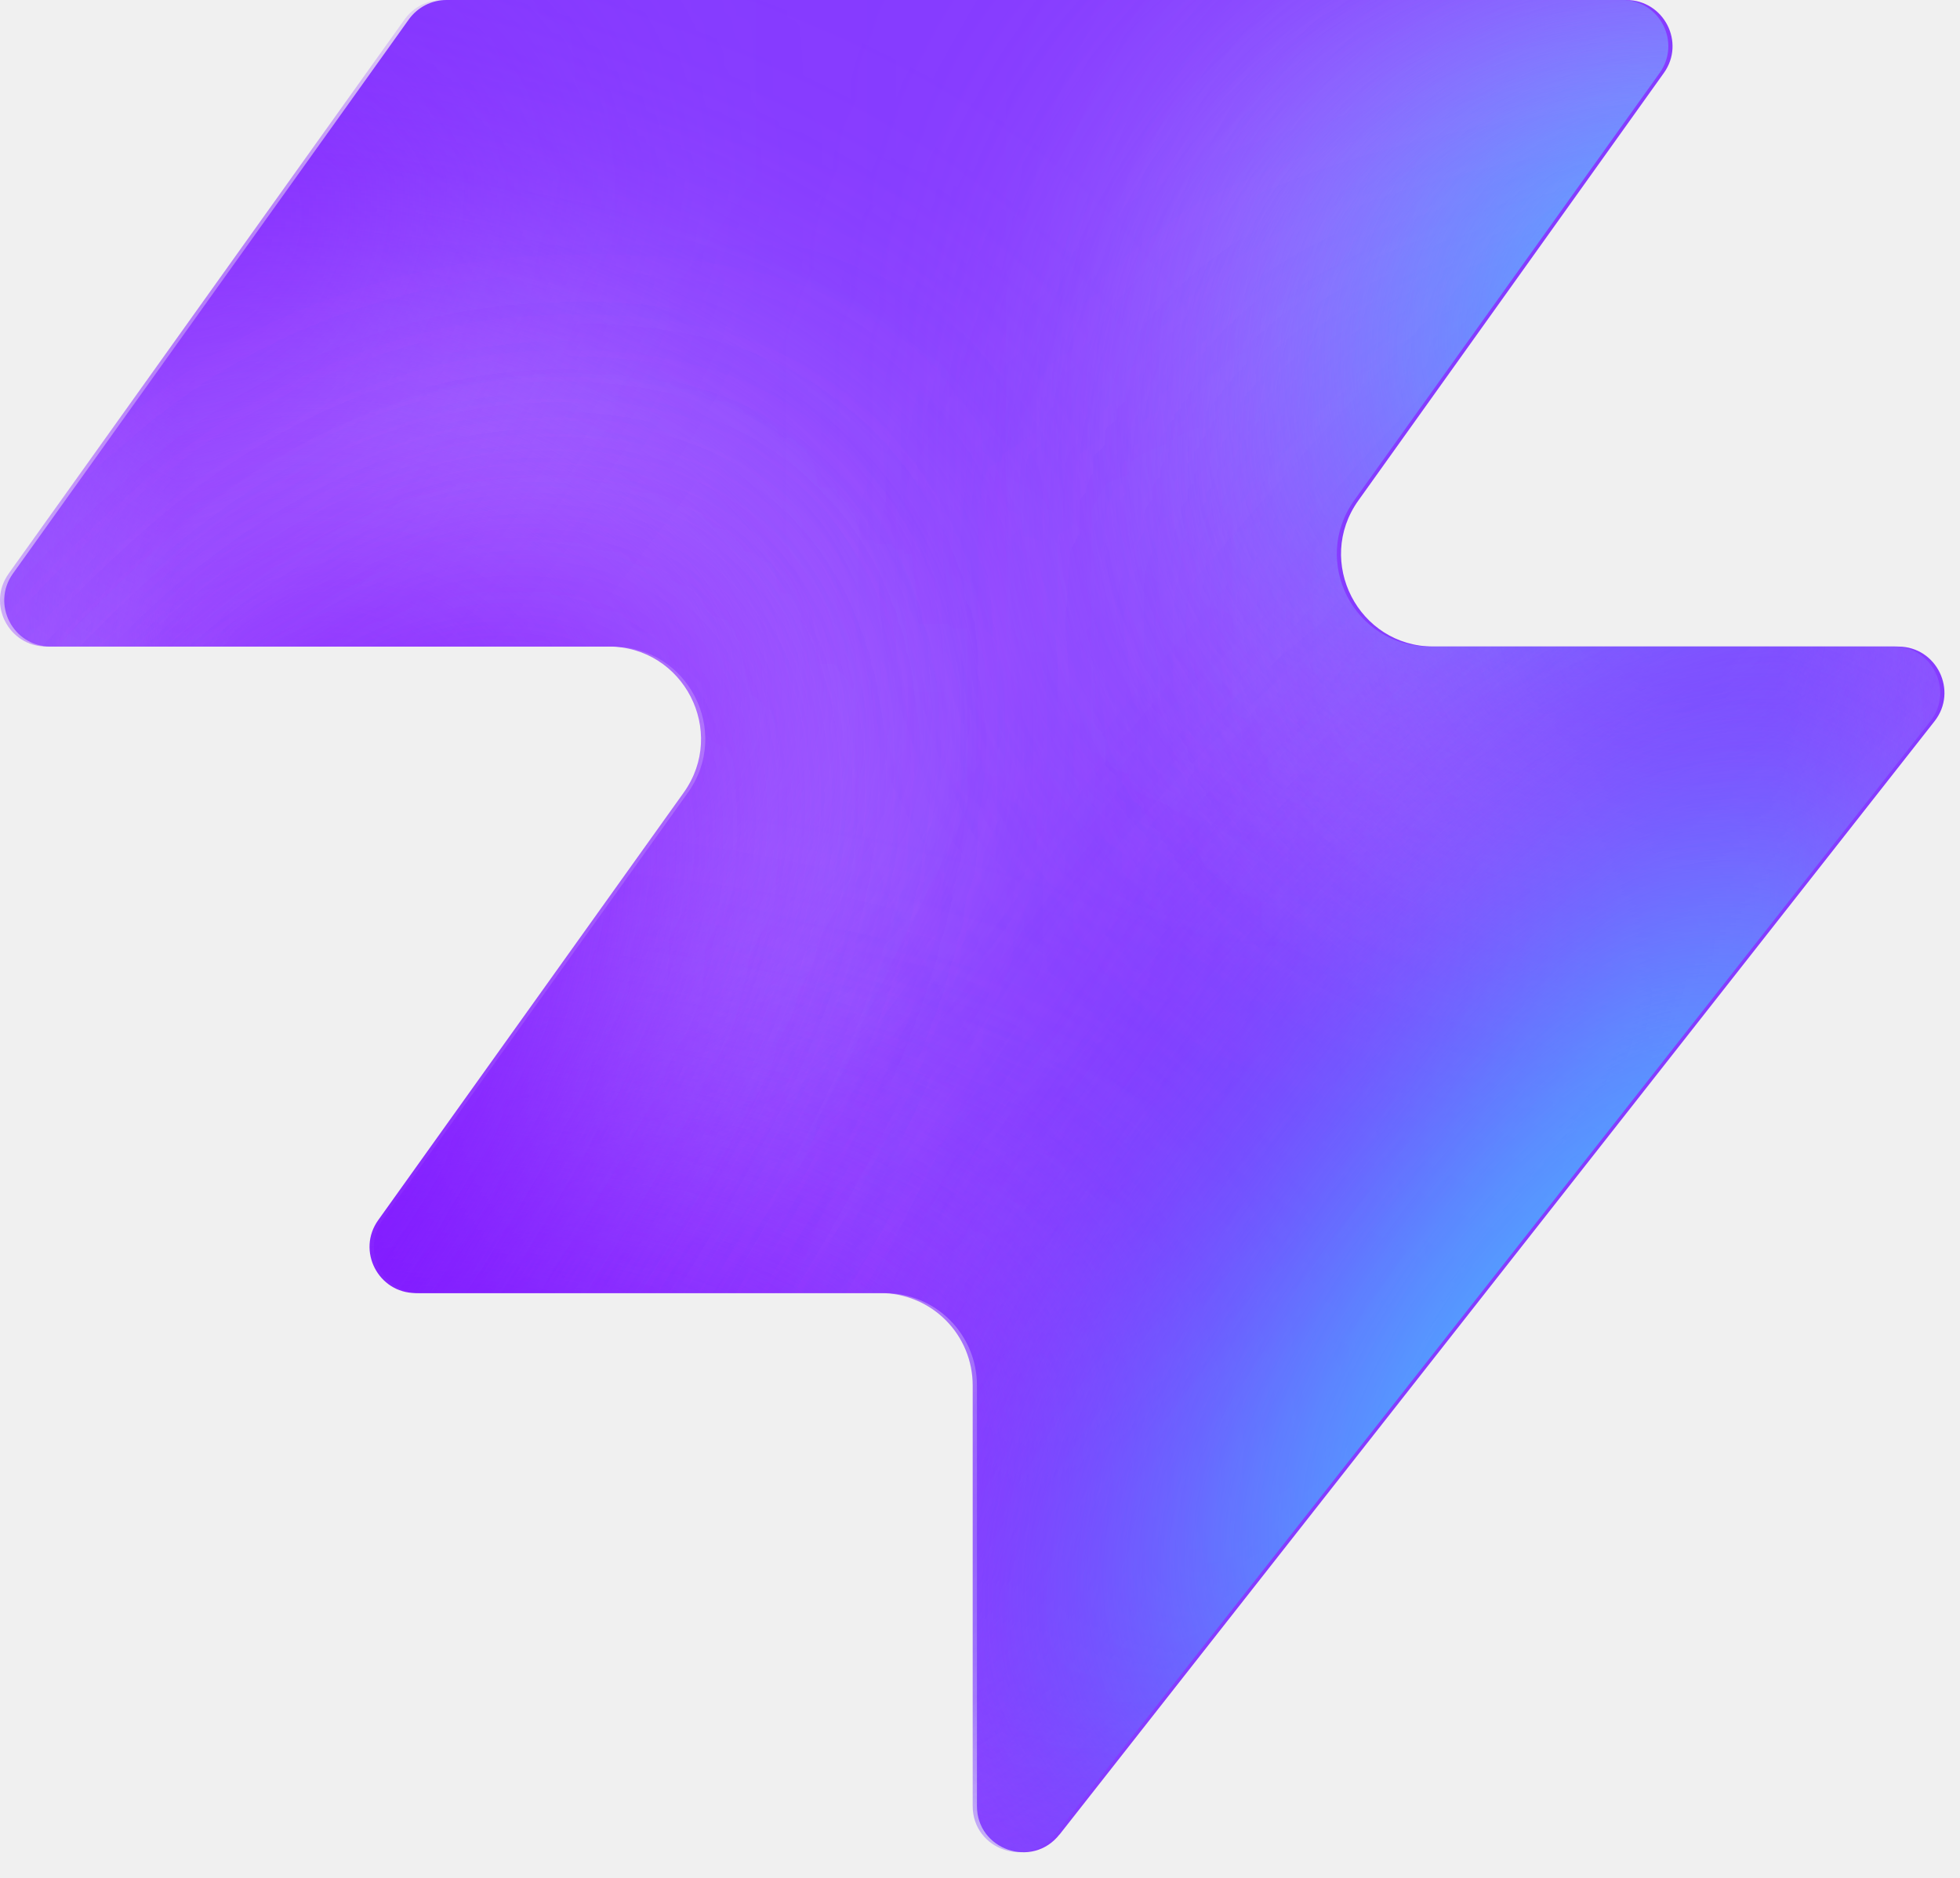
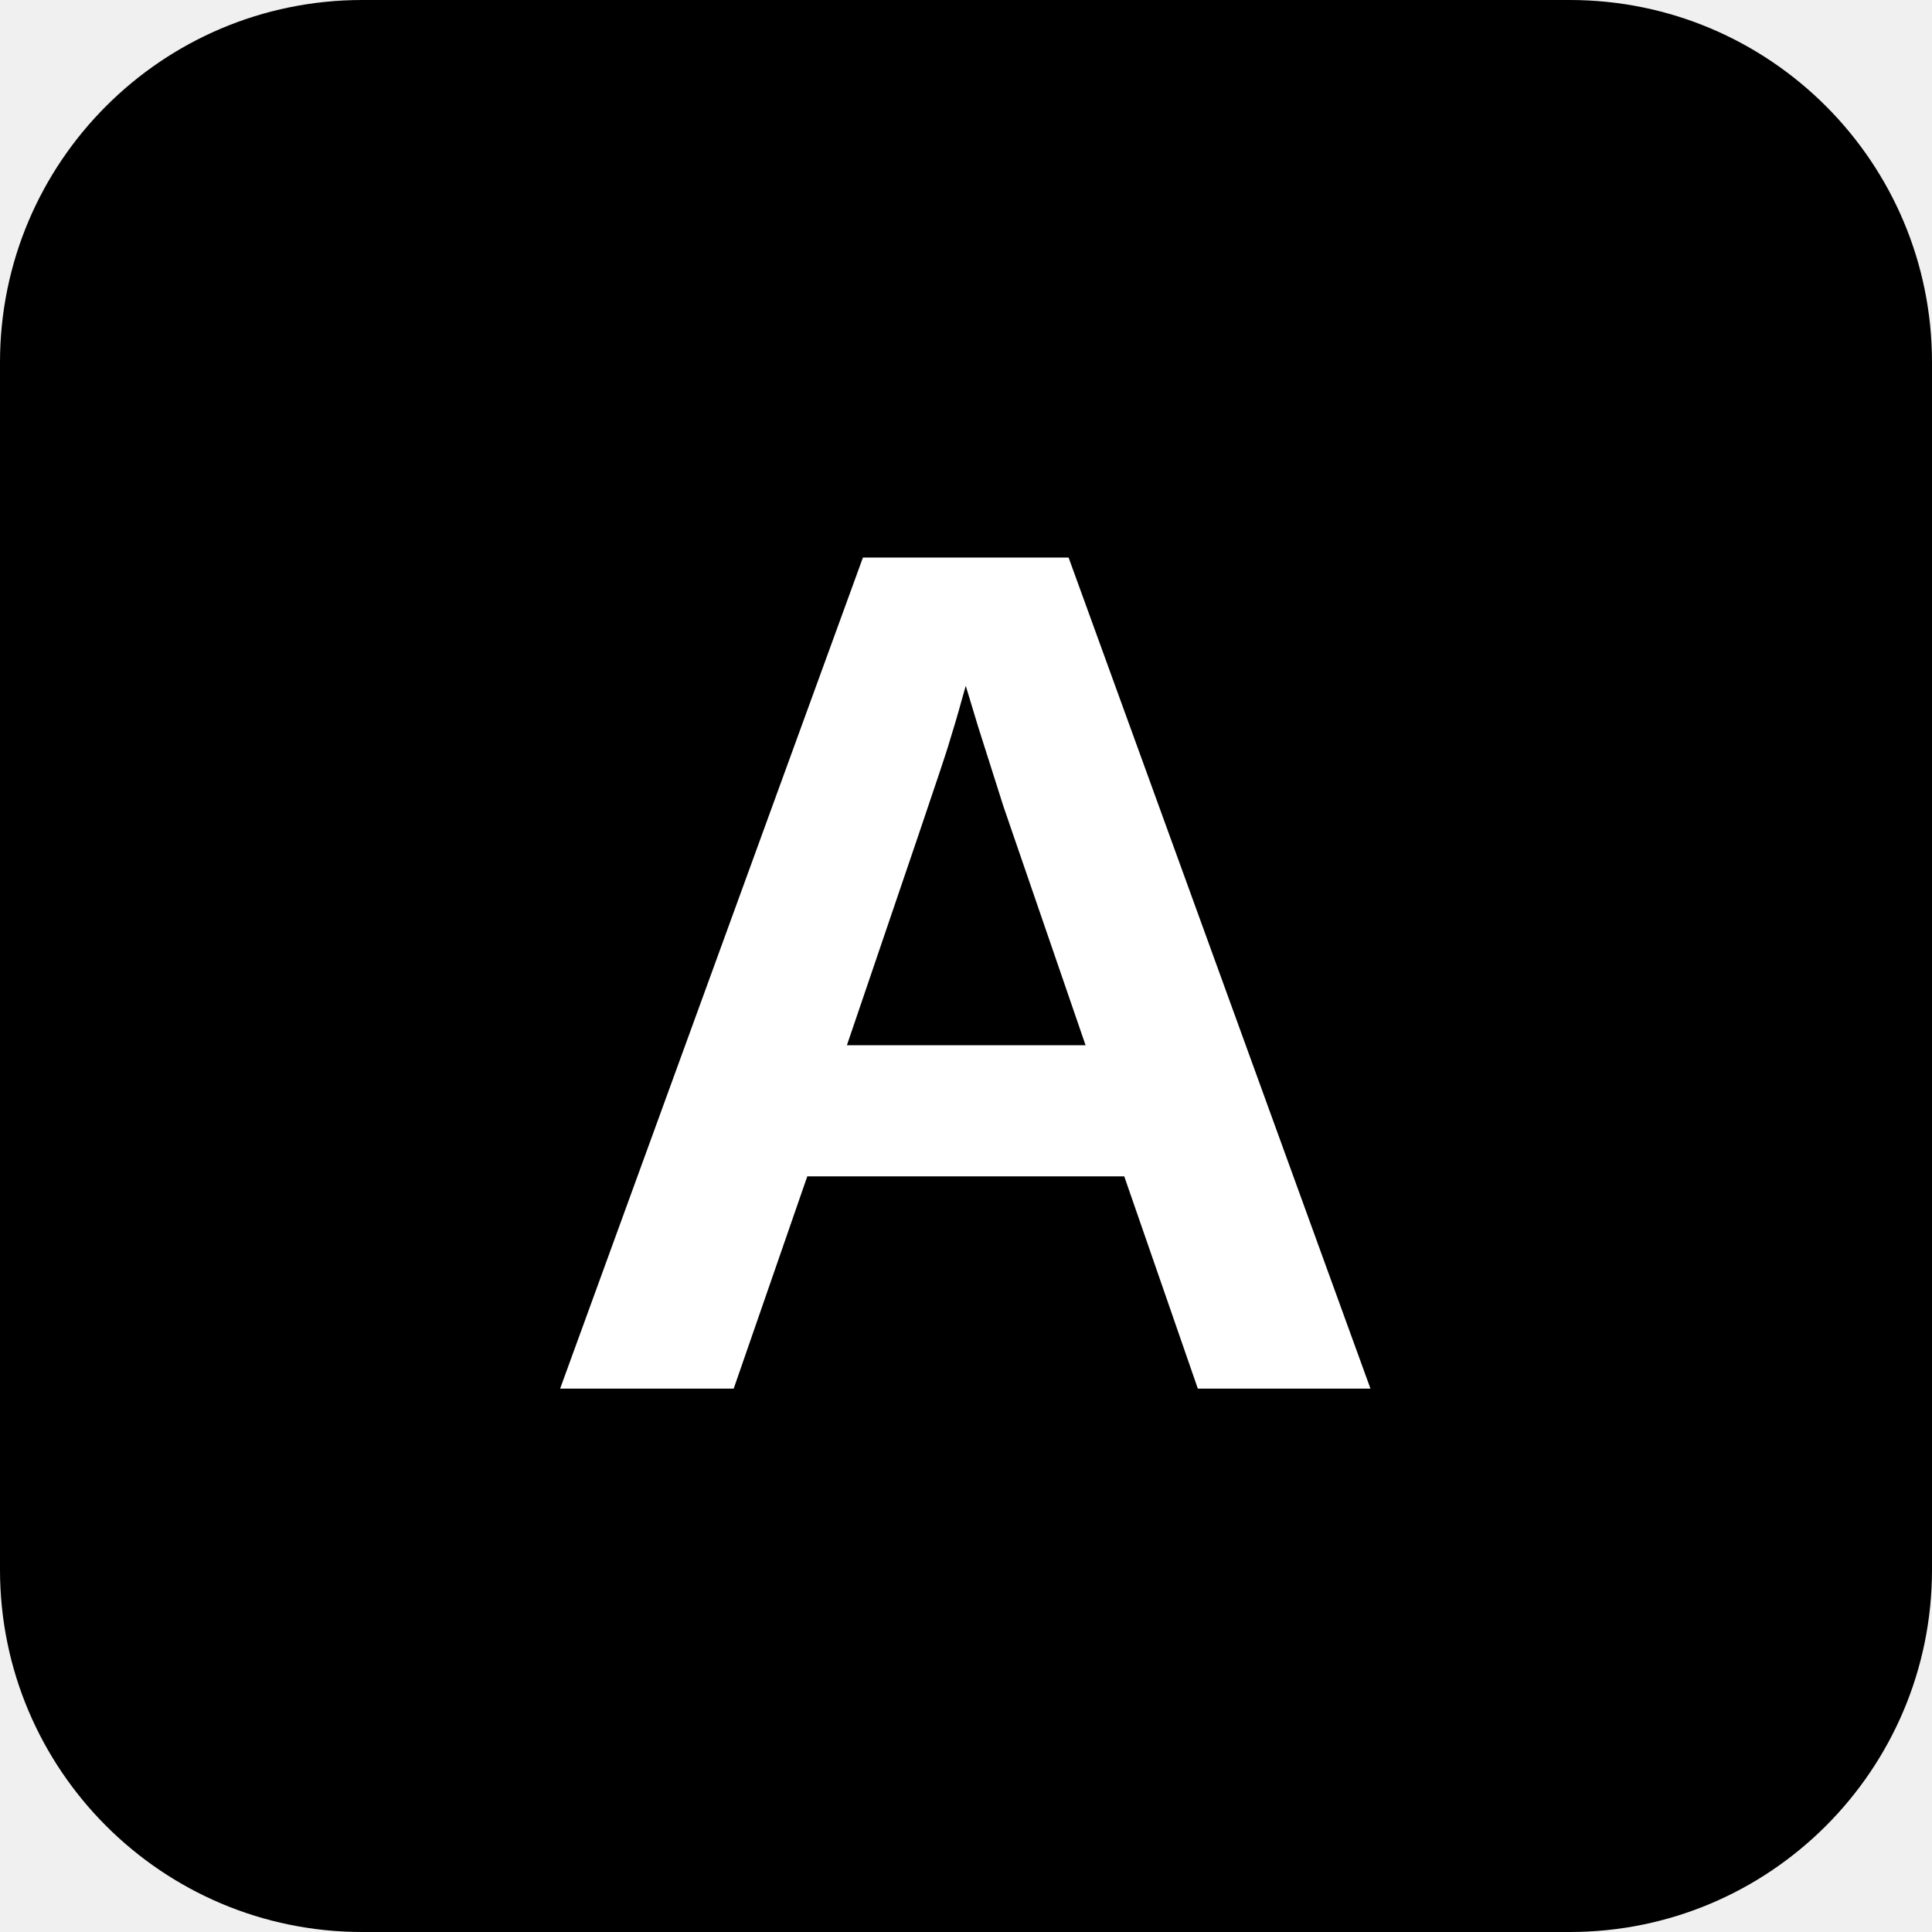
- <svg xmlns="http://www.w3.org/2000/svg" width="48" height="46" fill="none" viewBox="0 0 48 46">
-   <path fill="#863bff" d="M25.946 44.938c-.664.845-2.021.375-2.021-.698V33.937a2.26 2.26 0 0 0-2.262-2.262H10.287c-.92 0-1.456-1.04-.92-1.788l7.48-10.471c1.07-1.497 0-3.578-1.842-3.578H1.237c-.92 0-1.456-1.04-.92-1.788L10.013.474c.214-.297.556-.474.92-.474h28.894c.92 0 1.456 1.04.92 1.788l-7.48 10.471c-1.07 1.498 0 3.579 1.842 3.579h11.377c.943 0 1.473 1.088.89 1.83L25.947 44.94z" style="fill:#863bff;fill:color(display-p3 .525 .23 1);fill-opacity:1" />
-   <mask id="a" width="48" height="46" x="0" y="0" maskUnits="userSpaceOnUse" style="mask-type:alpha">
-     <path fill="#000" d="M25.842 44.938c-.664.844-2.021.375-2.021-.698V33.937a2.26 2.26 0 0 0-2.262-2.262H10.183c-.92 0-1.456-1.04-.92-1.788l7.48-10.471c1.07-1.498 0-3.579-1.842-3.579H1.133c-.92 0-1.456-1.04-.92-1.787L9.91.473c.214-.297.556-.474.92-.474h28.894c.92 0 1.456 1.04.92 1.788l-7.48 10.471c-1.07 1.498 0 3.578 1.842 3.578h11.377c.943 0 1.473 1.088.89 1.832L25.843 44.94z" style="fill:#000;fill-opacity:1" />
-   </mask>
-   <g mask="url(#a)">
-     <g filter="url(#b)">
-       <ellipse cx="5.508" cy="14.704" fill="#ede6ff" rx="5.508" ry="14.704" style="fill:#ede6ff;fill:color(display-p3 .927 .903 1);fill-opacity:1" transform="matrix(.00324 1 1 -.00324 -4.47 31.516)" />
-     </g>
-     <g filter="url(#c)">
-       <ellipse cx="10.399" cy="29.851" fill="#ede6ff" rx="10.399" ry="29.851" style="fill:#ede6ff;fill:color(display-p3 .927 .903 1);fill-opacity:1" transform="matrix(.00324 1 1 -.00324 -39.328 7.883)" />
-     </g>
-     <g filter="url(#d)">
-       <ellipse cx="5.508" cy="30.487" fill="#7e14ff" rx="5.508" ry="30.487" style="fill:#7e14ff;fill:color(display-p3 .492 .077 1);fill-opacity:1" transform="rotate(89.814 -25.913 -14.639)scale(1 -1)" />
-     </g>
-     <g filter="url(#e)">
-       <ellipse cx="5.508" cy="30.599" fill="#7e14ff" rx="5.508" ry="30.599" style="fill:#7e14ff;fill:color(display-p3 .492 .077 1);fill-opacity:1" transform="rotate(89.814 -32.644 -3.334)scale(1 -1)" />
-     </g>
-     <g filter="url(#f)">
-       <ellipse cx="5.508" cy="30.599" fill="#7e14ff" rx="5.508" ry="30.599" style="fill:#7e14ff;fill:color(display-p3 .492 .077 1);fill-opacity:1" transform="matrix(.00324 1 1 -.00324 -34.34 30.47)" />
-     </g>
-     <g filter="url(#g)">
-       <ellipse cx="14.072" cy="22.078" fill="#ede6ff" rx="14.072" ry="22.078" style="fill:#ede6ff;fill:color(display-p3 .927 .903 1);fill-opacity:1" transform="rotate(93.35 24.506 48.493)scale(-1 1)" />
-     </g>
-     <g filter="url(#h)">
-       <ellipse cx="3.47" cy="21.501" fill="#7e14ff" rx="3.47" ry="21.501" style="fill:#7e14ff;fill:color(display-p3 .492 .077 1);fill-opacity:1" transform="rotate(89.009 28.708 47.59)scale(-1 1)" />
-     </g>
-     <g filter="url(#i)">
-       <ellipse cx="3.47" cy="21.501" fill="#7e14ff" rx="3.47" ry="21.501" style="fill:#7e14ff;fill:color(display-p3 .492 .077 1);fill-opacity:1" transform="rotate(89.009 28.708 47.59)scale(-1 1)" />
-     </g>
-     <g filter="url(#j)">
-       <ellipse cx=".387" cy="8.972" fill="#7e14ff" rx="4.407" ry="29.108" style="fill:#7e14ff;fill:color(display-p3 .492 .077 1);fill-opacity:1" transform="rotate(39.51 .387 8.972)" />
-     </g>
-     <g filter="url(#k)">
-       <ellipse cx="47.523" cy="-6.092" fill="#7e14ff" rx="4.407" ry="29.108" style="fill:#7e14ff;fill:color(display-p3 .492 .077 1);fill-opacity:1" transform="rotate(37.892 47.523 -6.092)" />
-     </g>
-     <g filter="url(#l)">
-       <ellipse cx="41.412" cy="6.333" fill="#47bfff" rx="5.971" ry="9.665" style="fill:#47bfff;fill:color(display-p3 .28 .748 1);fill-opacity:1" transform="rotate(37.892 41.412 6.333)" />
-     </g>
-     <g filter="url(#m)">
-       <ellipse cx="-1.879" cy="38.332" fill="#7e14ff" rx="4.407" ry="29.108" style="fill:#7e14ff;fill:color(display-p3 .492 .077 1);fill-opacity:1" transform="rotate(37.892 -1.88 38.332)" />
-     </g>
-     <g filter="url(#n)">
-       <ellipse cx="-1.879" cy="38.332" fill="#7e14ff" rx="4.407" ry="29.108" style="fill:#7e14ff;fill:color(display-p3 .492 .077 1);fill-opacity:1" transform="rotate(37.892 -1.88 38.332)" />
-     </g>
-     <g filter="url(#o)">
-       <ellipse cx="35.651" cy="29.907" fill="#7e14ff" rx="4.407" ry="29.108" style="fill:#7e14ff;fill:color(display-p3 .492 .077 1);fill-opacity:1" transform="rotate(37.892 35.651 29.907)" />
-     </g>
-     <g filter="url(#p)">
-       <ellipse cx="38.418" cy="32.4" fill="#47bfff" rx="5.971" ry="15.297" style="fill:#47bfff;fill:color(display-p3 .28 .748 1);fill-opacity:1" transform="rotate(37.892 38.418 32.4)" />
-     </g>
-   </g>
-   <defs>
-     <filter id="b" width="60.045" height="41.654" x="-19.77" y="16.149" color-interpolation-filters="sRGB" filterUnits="userSpaceOnUse">
-       <feFlood flood-opacity="0" result="BackgroundImageFix" />
-       <feBlend in="SourceGraphic" in2="BackgroundImageFix" result="shape" />
-       <feGaussianBlur result="effect1_foregroundBlur_2002_17158" stdDeviation="7.659" />
-     </filter>
-     <filter id="c" width="90.34" height="51.437" x="-54.613" y="-7.533" color-interpolation-filters="sRGB" filterUnits="userSpaceOnUse">
-       <feFlood flood-opacity="0" result="BackgroundImageFix" />
-       <feBlend in="SourceGraphic" in2="BackgroundImageFix" result="shape" />
-       <feGaussianBlur result="effect1_foregroundBlur_2002_17158" stdDeviation="7.659" />
-     </filter>
-     <filter id="d" width="79.355" height="29.4" x="-49.64" y="2.03" color-interpolation-filters="sRGB" filterUnits="userSpaceOnUse">
-       <feFlood flood-opacity="0" result="BackgroundImageFix" />
-       <feBlend in="SourceGraphic" in2="BackgroundImageFix" result="shape" />
-       <feGaussianBlur result="effect1_foregroundBlur_2002_17158" stdDeviation="4.596" />
-     </filter>
-     <filter id="e" width="79.579" height="29.4" x="-45.045" y="20.029" color-interpolation-filters="sRGB" filterUnits="userSpaceOnUse">
-       <feFlood flood-opacity="0" result="BackgroundImageFix" />
-       <feBlend in="SourceGraphic" in2="BackgroundImageFix" result="shape" />
-       <feGaussianBlur result="effect1_foregroundBlur_2002_17158" stdDeviation="4.596" />
-     </filter>
-     <filter id="f" width="79.579" height="29.4" x="-43.513" y="21.178" color-interpolation-filters="sRGB" filterUnits="userSpaceOnUse">
-       <feFlood flood-opacity="0" result="BackgroundImageFix" />
-       <feBlend in="SourceGraphic" in2="BackgroundImageFix" result="shape" />
-       <feGaussianBlur result="effect1_foregroundBlur_2002_17158" stdDeviation="4.596" />
-     </filter>
-     <filter id="g" width="74.749" height="58.852" x="15.756" y="-17.901" color-interpolation-filters="sRGB" filterUnits="userSpaceOnUse">
-       <feFlood flood-opacity="0" result="BackgroundImageFix" />
-       <feBlend in="SourceGraphic" in2="BackgroundImageFix" result="shape" />
-       <feGaussianBlur result="effect1_foregroundBlur_2002_17158" stdDeviation="7.659" />
-     </filter>
-     <filter id="h" width="61.377" height="25.362" x="23.548" y="2.284" color-interpolation-filters="sRGB" filterUnits="userSpaceOnUse">
-       <feFlood flood-opacity="0" result="BackgroundImageFix" />
-       <feBlend in="SourceGraphic" in2="BackgroundImageFix" result="shape" />
-       <feGaussianBlur result="effect1_foregroundBlur_2002_17158" stdDeviation="4.596" />
-     </filter>
-     <filter id="i" width="61.377" height="25.362" x="23.548" y="2.284" color-interpolation-filters="sRGB" filterUnits="userSpaceOnUse">
-       <feFlood flood-opacity="0" result="BackgroundImageFix" />
-       <feBlend in="SourceGraphic" in2="BackgroundImageFix" result="shape" />
-       <feGaussianBlur result="effect1_foregroundBlur_2002_17158" stdDeviation="4.596" />
-     </filter>
-     <filter id="j" width="56.045" height="63.649" x="-27.636" y="-22.853" color-interpolation-filters="sRGB" filterUnits="userSpaceOnUse">
-       <feFlood flood-opacity="0" result="BackgroundImageFix" />
-       <feBlend in="SourceGraphic" in2="BackgroundImageFix" result="shape" />
-       <feGaussianBlur result="effect1_foregroundBlur_2002_17158" stdDeviation="4.596" />
-     </filter>
-     <filter id="k" width="54.814" height="64.646" x="20.116" y="-38.415" color-interpolation-filters="sRGB" filterUnits="userSpaceOnUse">
-       <feFlood flood-opacity="0" result="BackgroundImageFix" />
-       <feBlend in="SourceGraphic" in2="BackgroundImageFix" result="shape" />
-       <feGaussianBlur result="effect1_foregroundBlur_2002_17158" stdDeviation="4.596" />
-     </filter>
-     <filter id="l" width="33.541" height="35.313" x="24.641" y="-11.323" color-interpolation-filters="sRGB" filterUnits="userSpaceOnUse">
-       <feFlood flood-opacity="0" result="BackgroundImageFix" />
-       <feBlend in="SourceGraphic" in2="BackgroundImageFix" result="shape" />
-       <feGaussianBlur result="effect1_foregroundBlur_2002_17158" stdDeviation="4.596" />
-     </filter>
-     <filter id="m" width="54.814" height="64.646" x="-29.286" y="6.009" color-interpolation-filters="sRGB" filterUnits="userSpaceOnUse">
-       <feFlood flood-opacity="0" result="BackgroundImageFix" />
-       <feBlend in="SourceGraphic" in2="BackgroundImageFix" result="shape" />
-       <feGaussianBlur result="effect1_foregroundBlur_2002_17158" stdDeviation="4.596" />
-     </filter>
-     <filter id="n" width="54.814" height="64.646" x="-29.286" y="6.009" color-interpolation-filters="sRGB" filterUnits="userSpaceOnUse">
-       <feFlood flood-opacity="0" result="BackgroundImageFix" />
-       <feBlend in="SourceGraphic" in2="BackgroundImageFix" result="shape" />
-       <feGaussianBlur result="effect1_foregroundBlur_2002_17158" stdDeviation="4.596" />
-     </filter>
-     <filter id="o" width="54.814" height="64.646" x="8.244" y="-2.416" color-interpolation-filters="sRGB" filterUnits="userSpaceOnUse">
-       <feFlood flood-opacity="0" result="BackgroundImageFix" />
-       <feBlend in="SourceGraphic" in2="BackgroundImageFix" result="shape" />
-       <feGaussianBlur result="effect1_foregroundBlur_2002_17158" stdDeviation="4.596" />
-     </filter>
-     <filter id="p" width="39.409" height="43.623" x="18.713" y="10.588" color-interpolation-filters="sRGB" filterUnits="userSpaceOnUse">
-       <feFlood flood-opacity="0" result="BackgroundImageFix" />
-       <feBlend in="SourceGraphic" in2="BackgroundImageFix" result="shape" />
-       <feGaussianBlur result="effect1_foregroundBlur_2002_17158" stdDeviation="4.596" />
-     </filter>
-   </defs>
+ <svg xmlns="http://www.w3.org/2000/svg" width="32" height="32" viewBox="0 0 32 32">
+   <rect width="32" height="32" rx="6" fill="#000" />
+   <text x="16" y="23" font-family="Arial, sans-serif" font-size="20" font-weight="700" fill="#fff" text-anchor="middle">A</text>
</svg>
